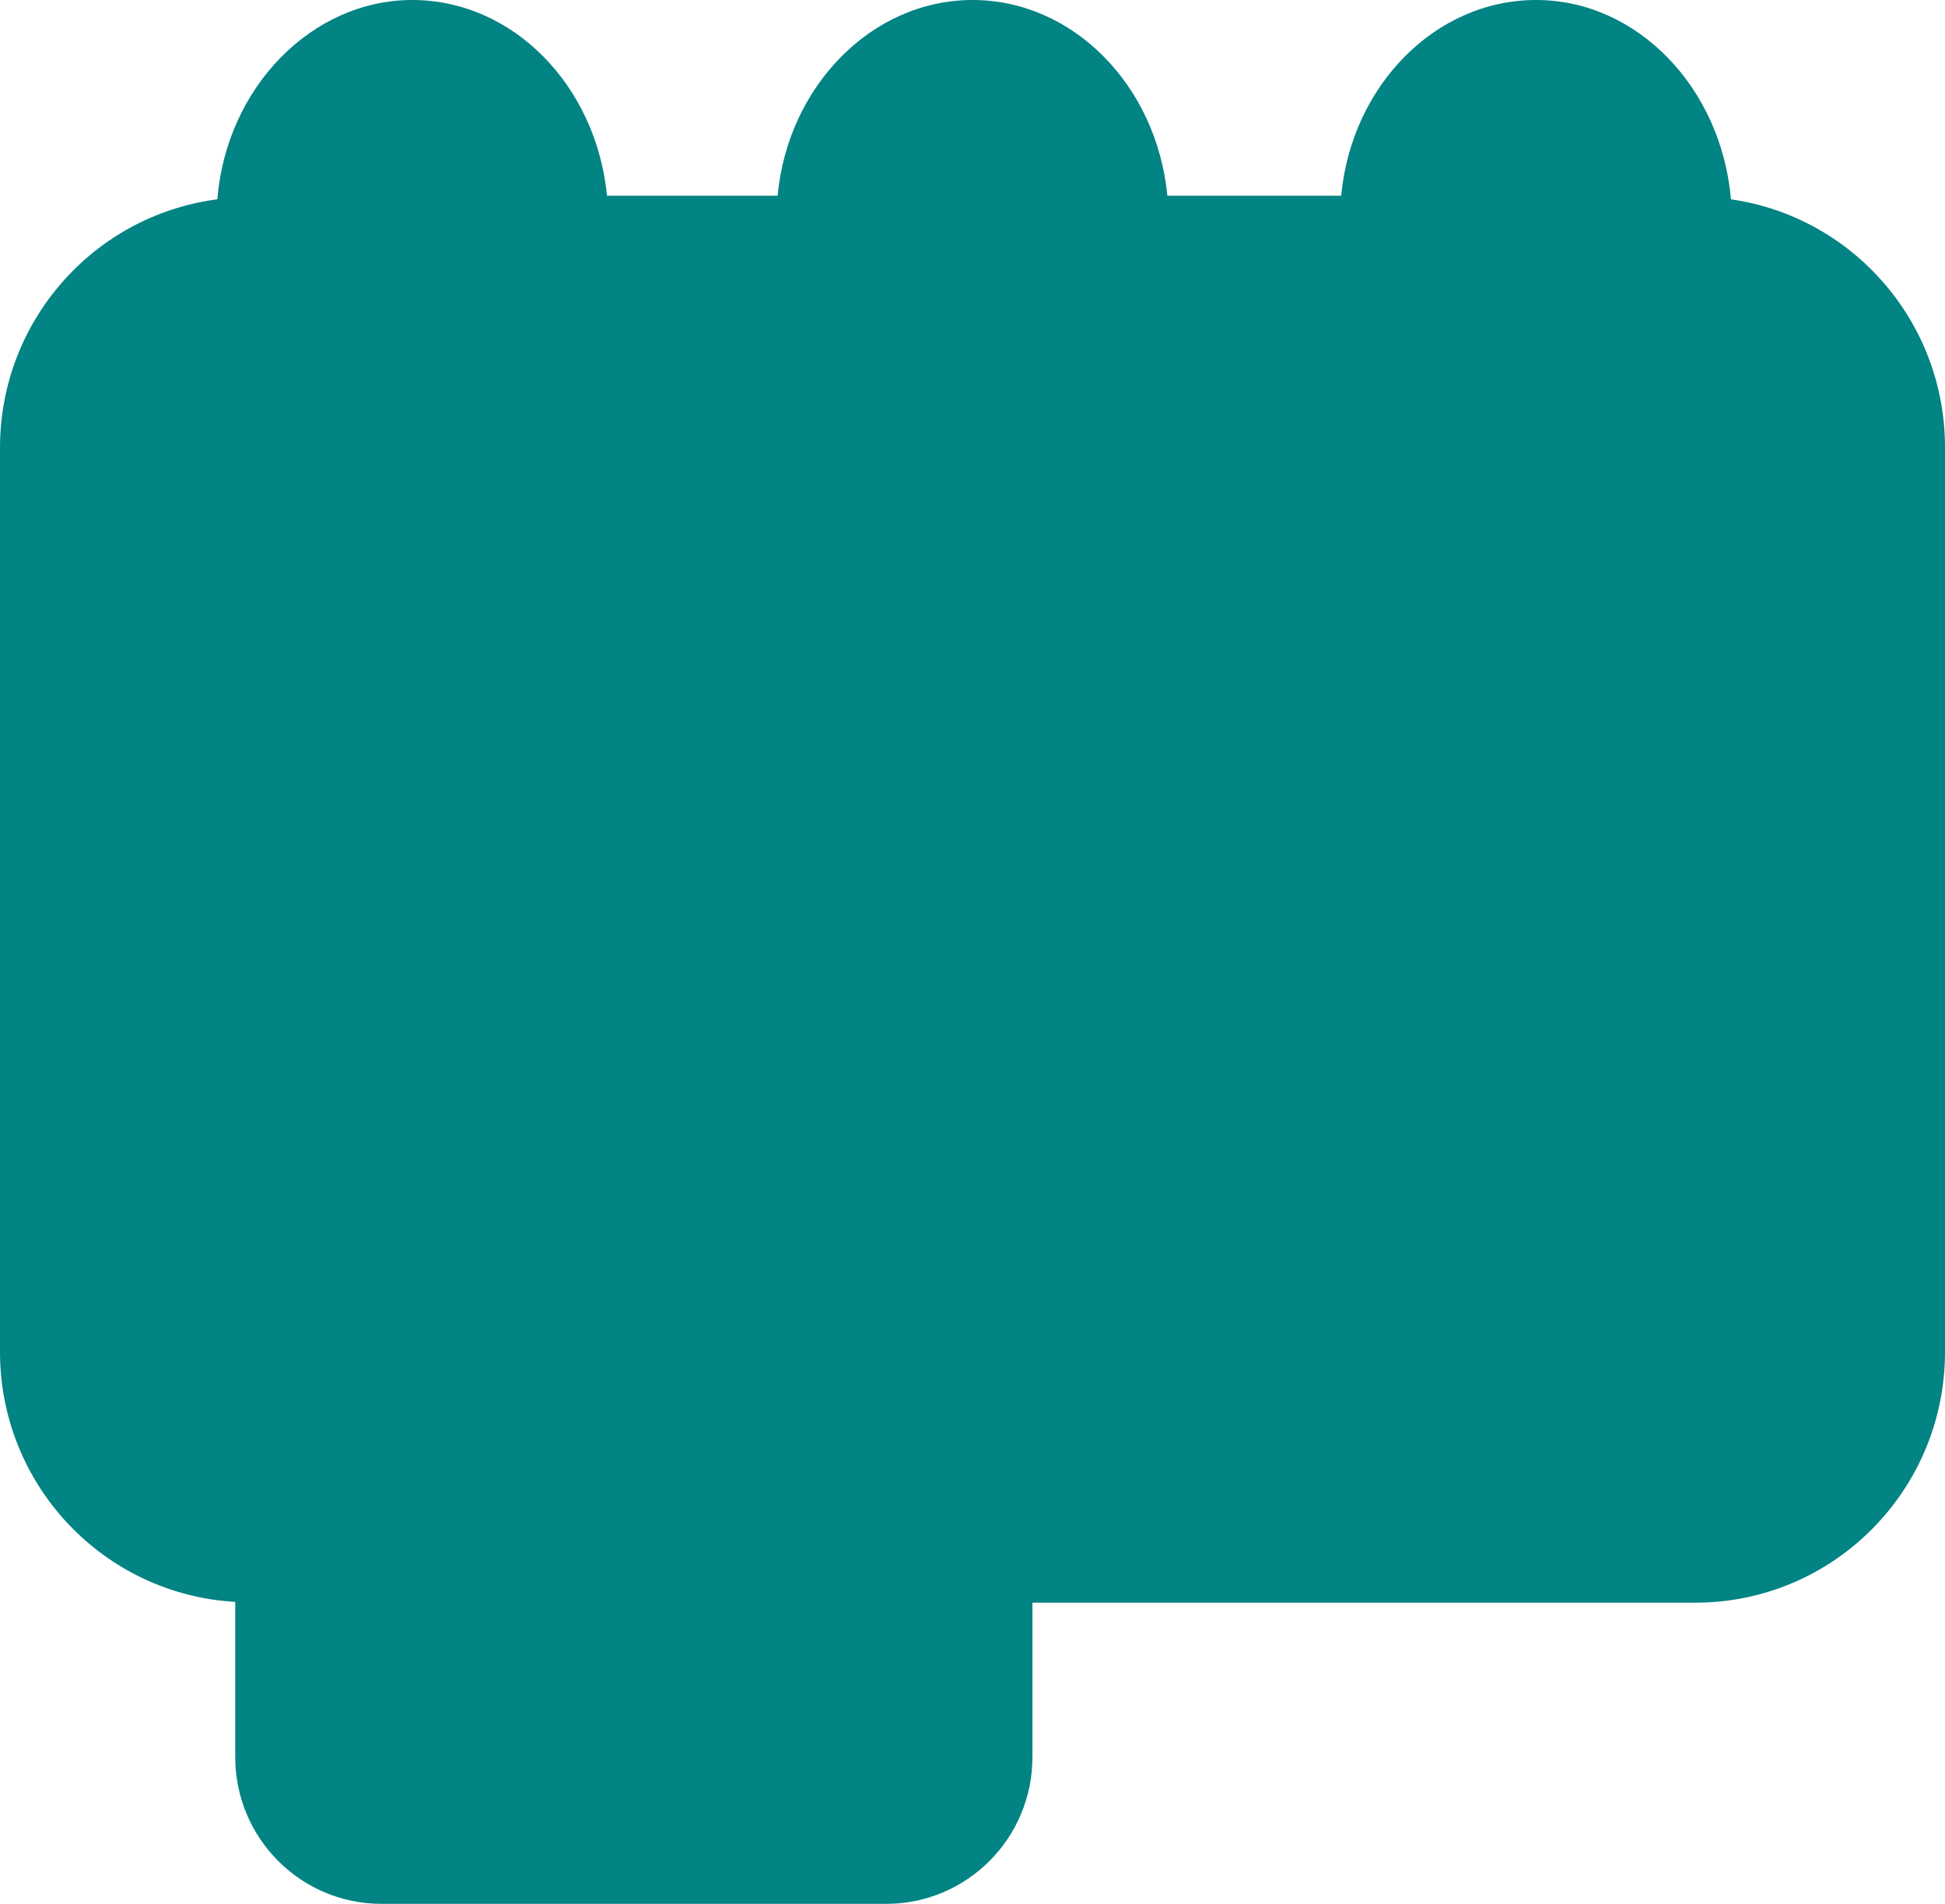
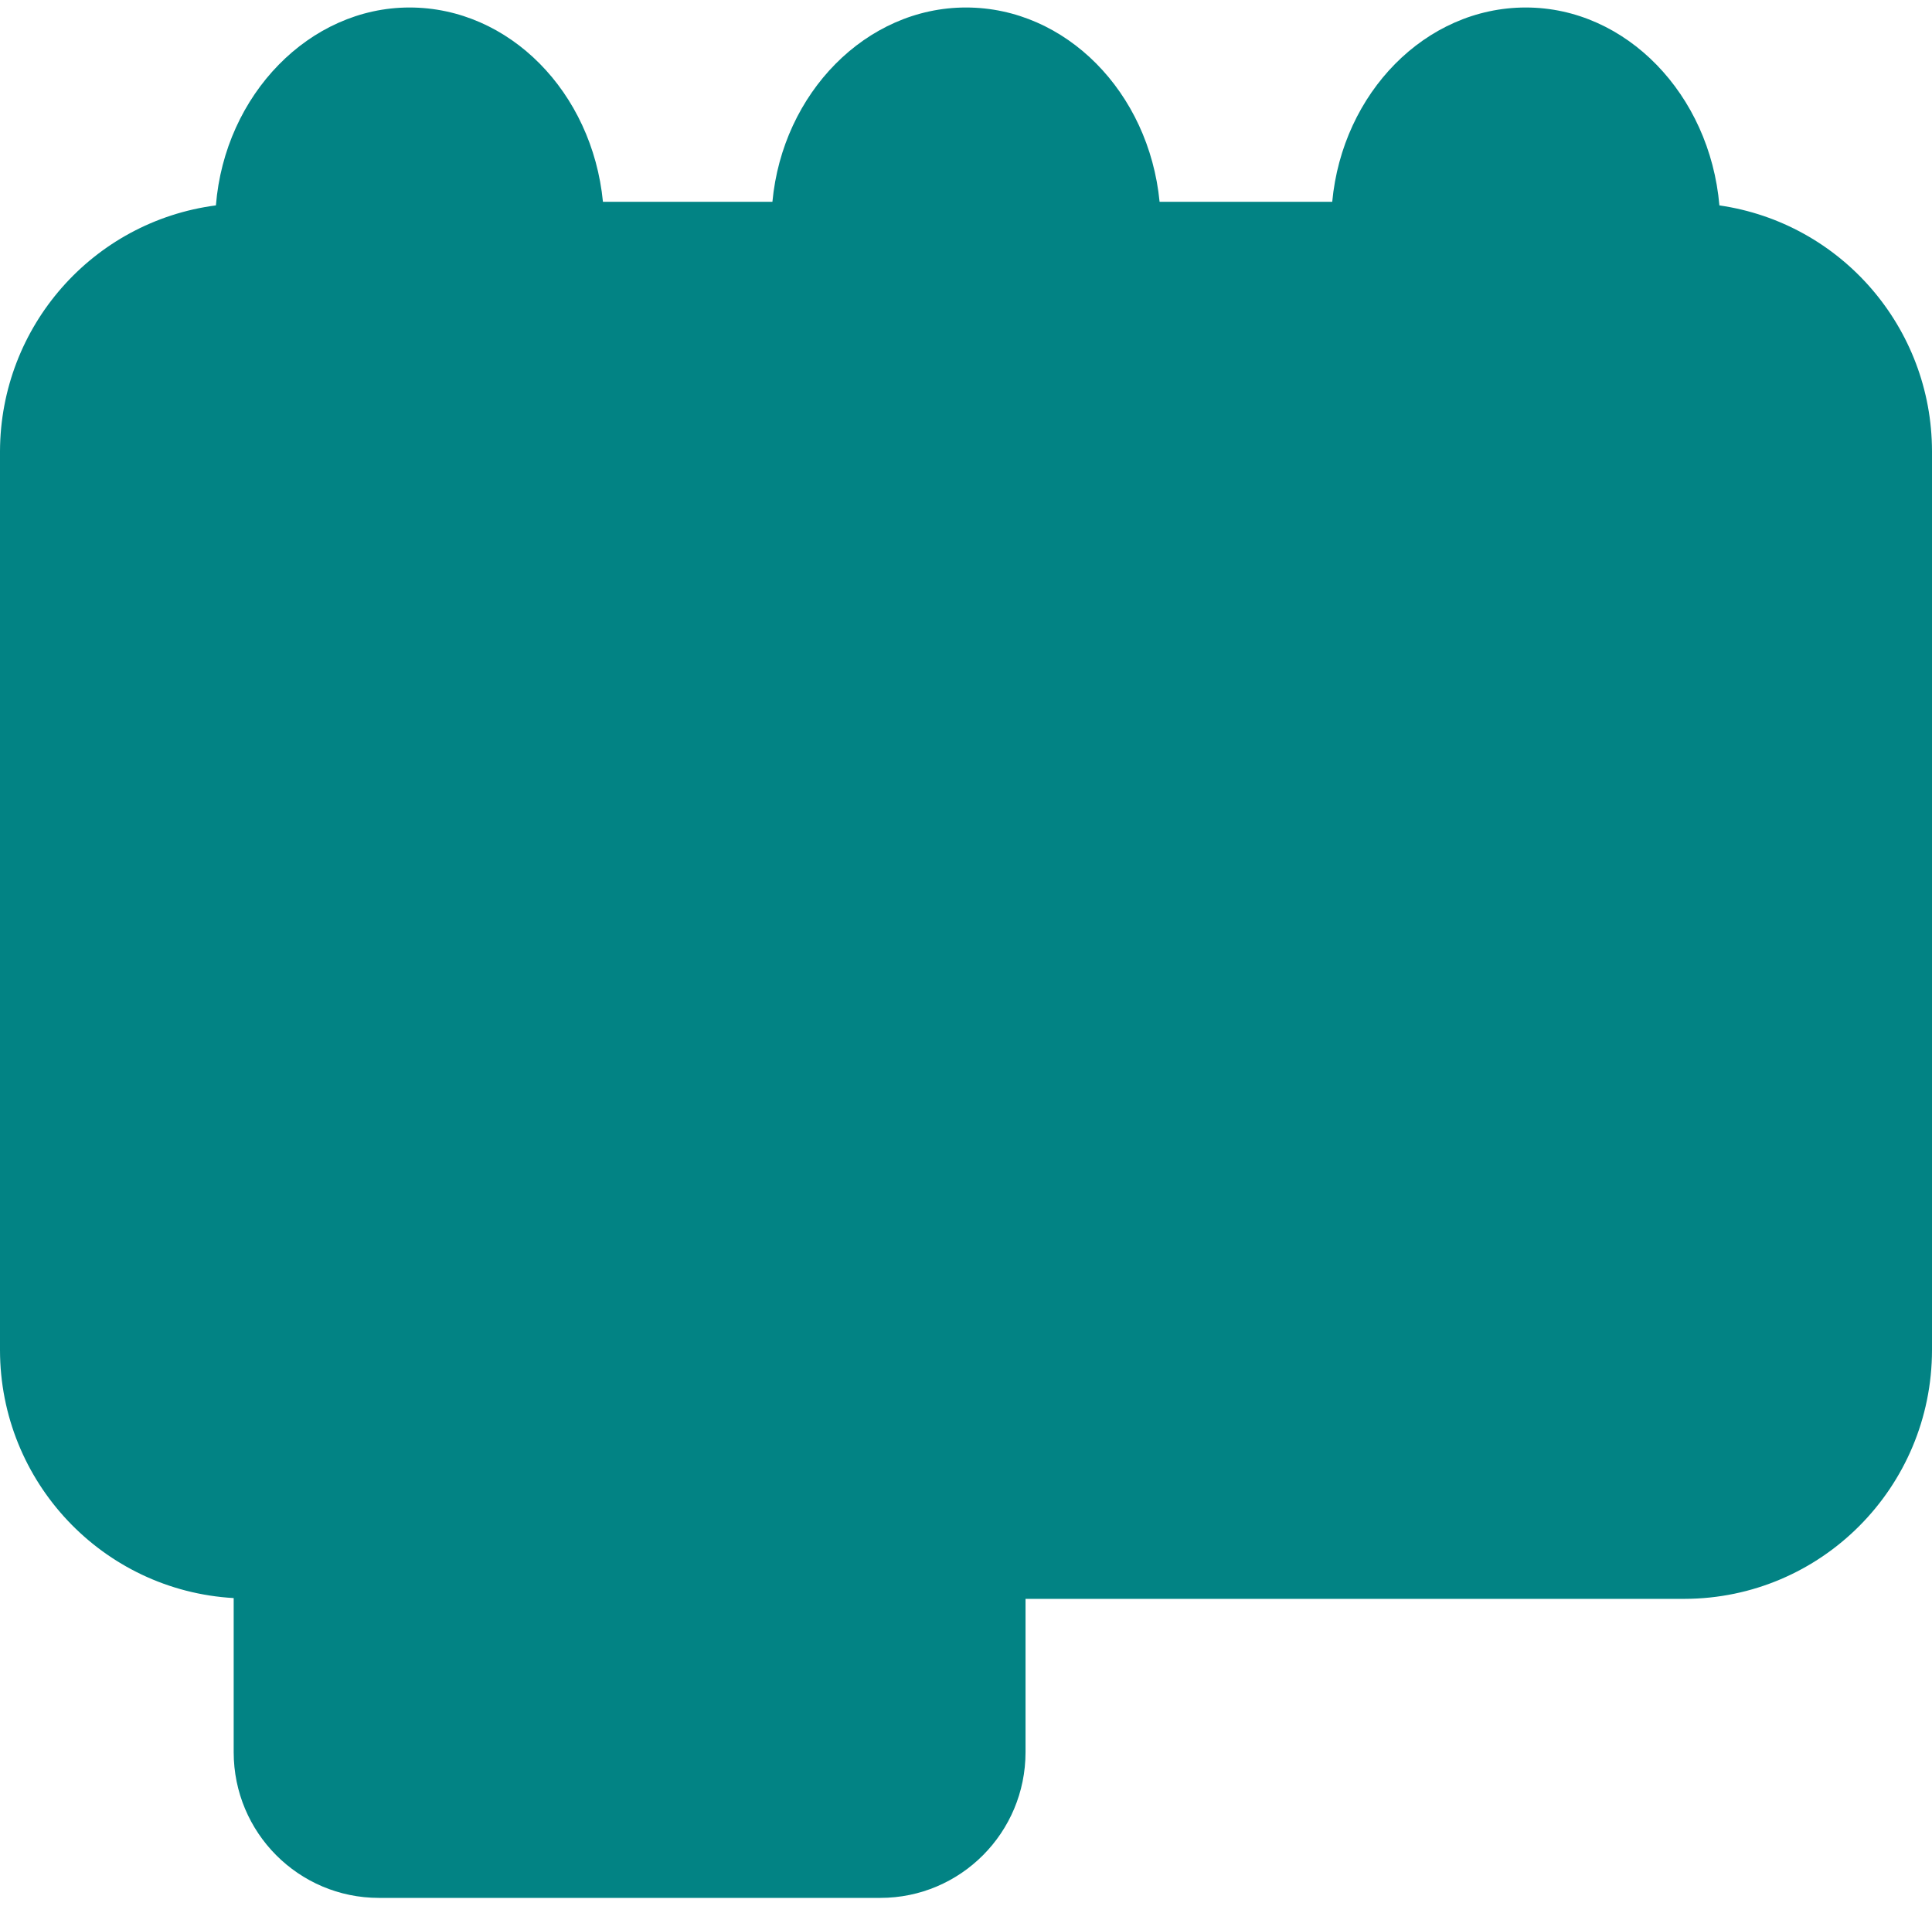
- <svg xmlns="http://www.w3.org/2000/svg" preserveAspectRatio="none" width="100%" height="100%" overflow="visible" style="display: block;" viewBox="0 0 74.252 72.672" fill="none">
+ <svg xmlns="http://www.w3.org/2000/svg" width="74" height="73" viewBox="0 0 74.252 72.672" fill="none">
  <path d="M66.081 7.607C65.71 3.341 62.5 0 58.641 0C54.782 0 51.591 3.287 51.201 7.47H44.566C44.156 3.257 40.965 0 37.126 0C33.287 0 30.076 3.287 29.686 7.47H23.173C22.759 3.257 19.578 0 15.738 0C11.899 0 8.64 3.346 8.298 7.607C3.561 8.229 0.015 12.265 0 17.061V51.614C0.005 56.679 3.947 60.857 8.981 61.146V67.069C8.981 70.164 11.479 72.672 14.563 72.672H33.833C36.916 72.672 39.414 70.164 39.414 67.069V61.176H64.739C69.993 61.166 74.247 56.89 74.252 51.614V17.061C74.247 12.31 70.764 8.283 66.076 7.607H66.081Z" fill="#028384" />
</svg>
